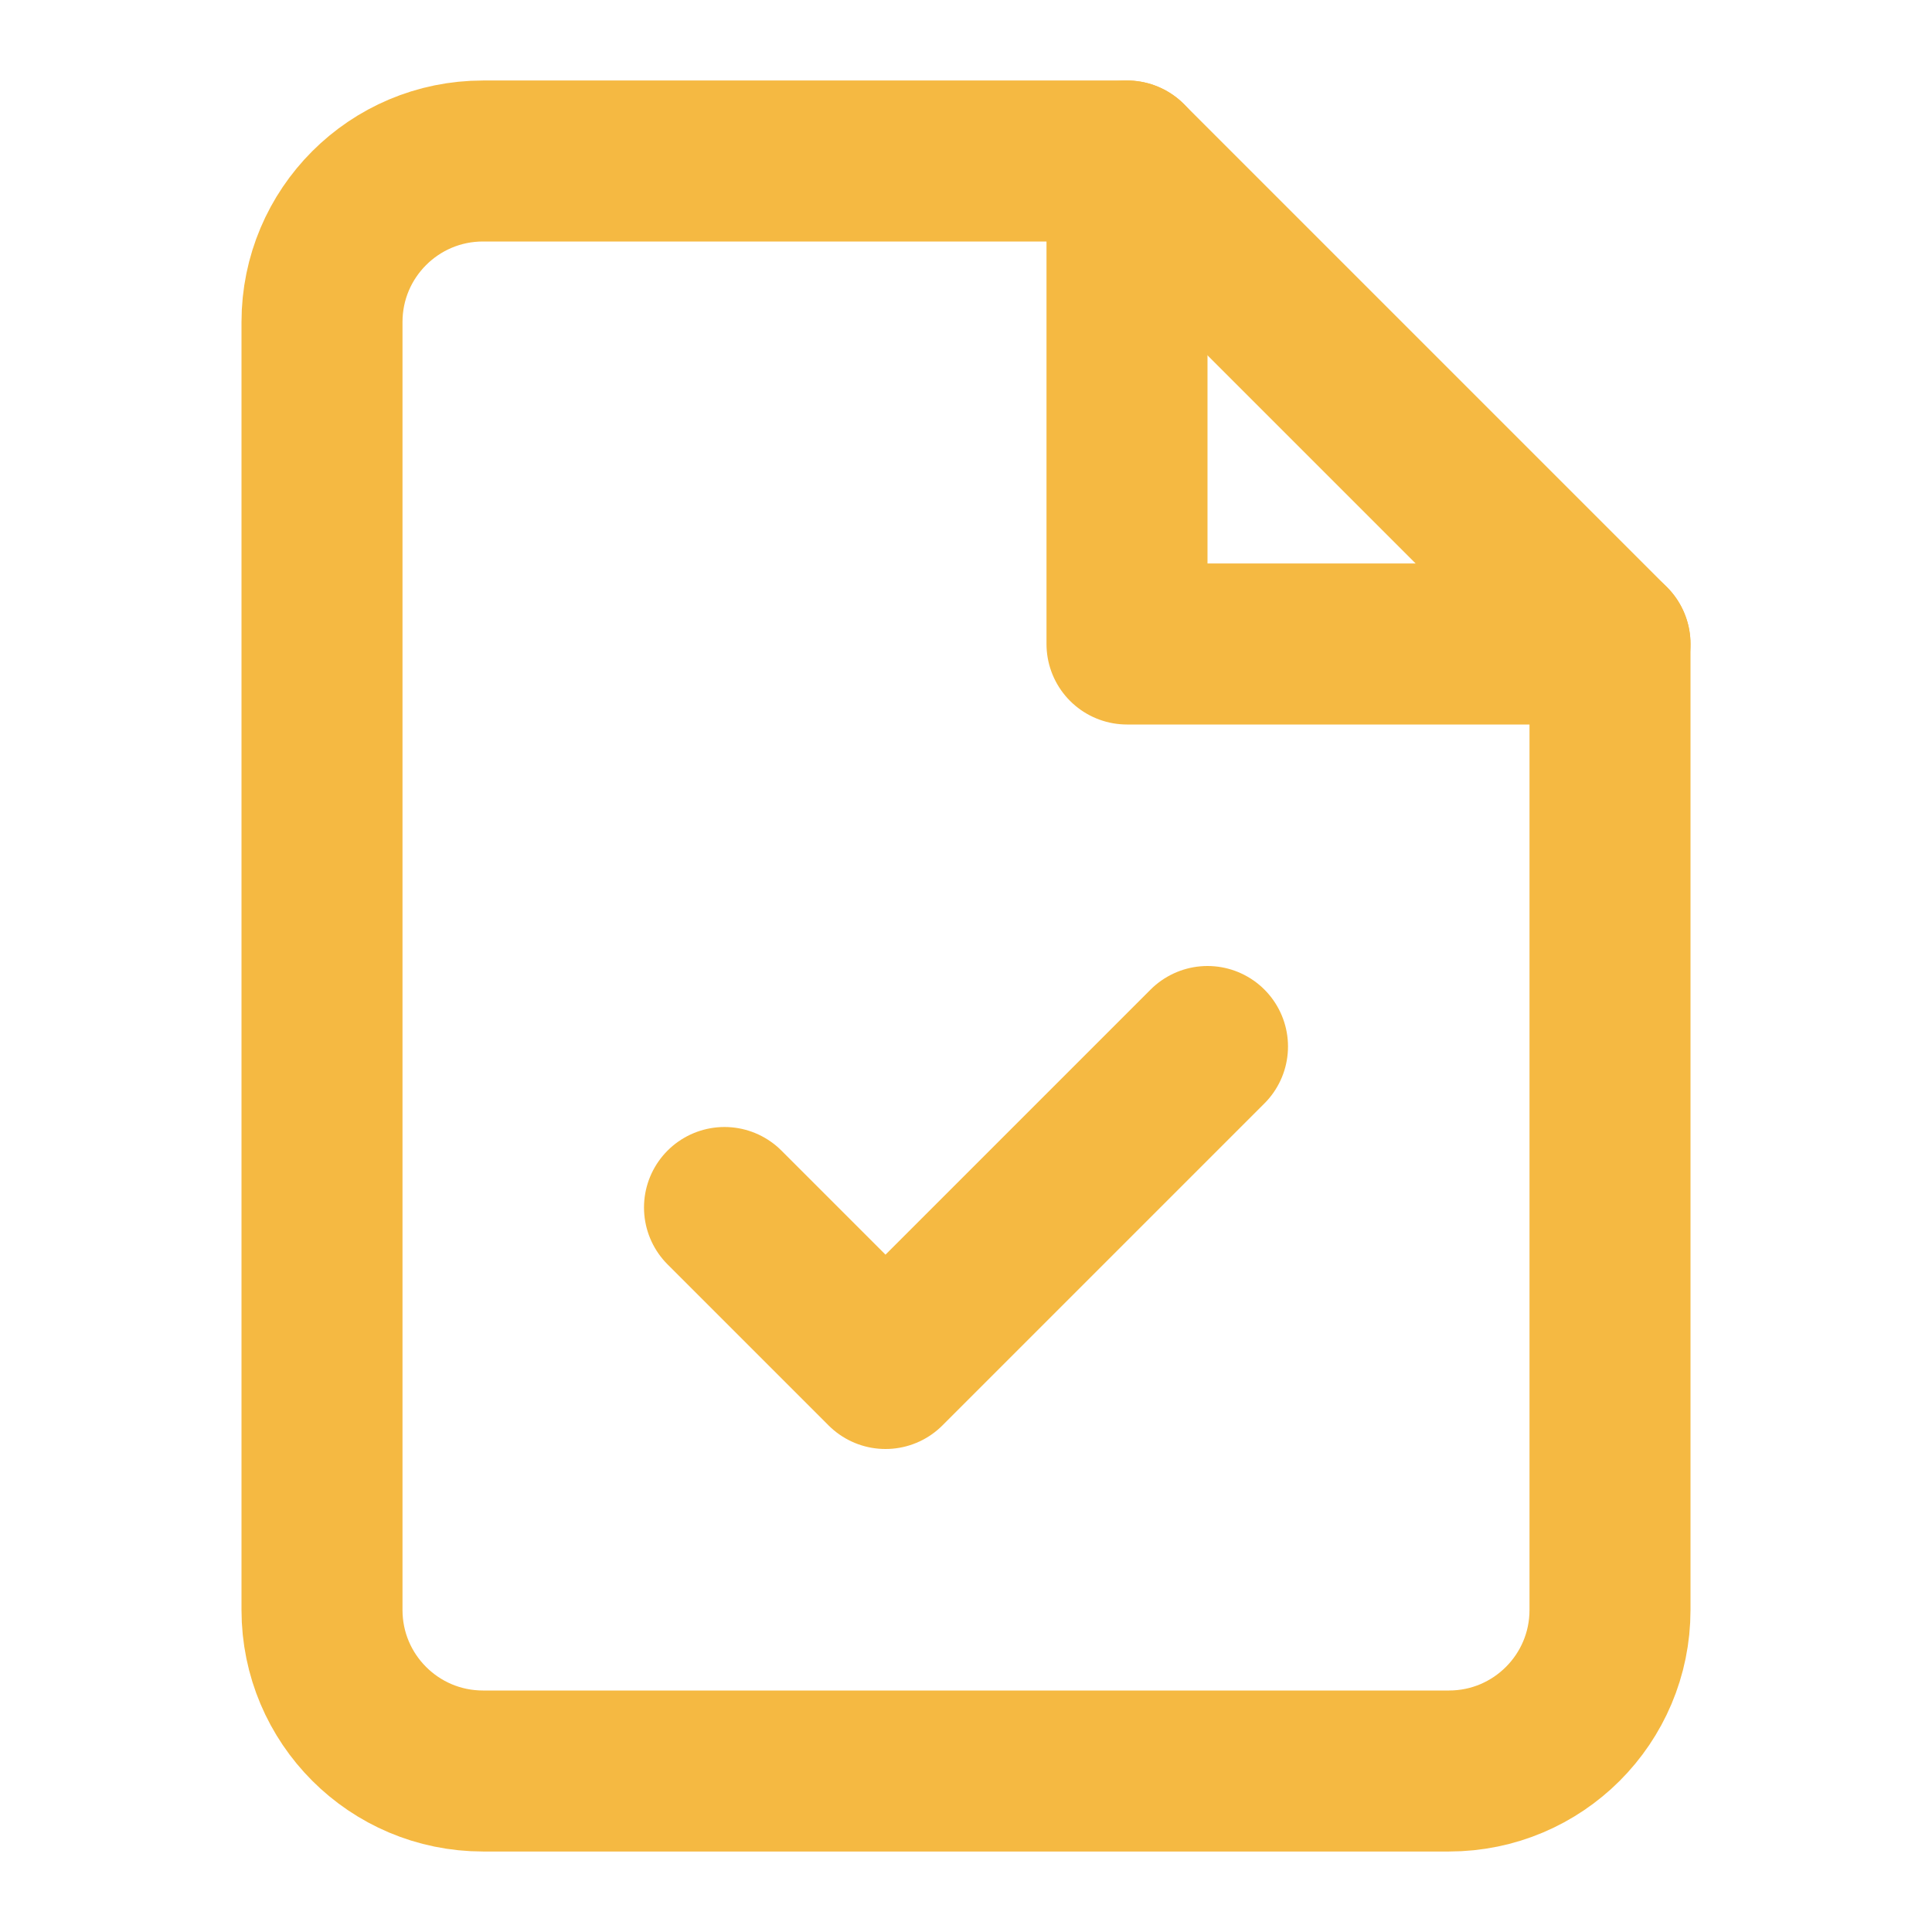
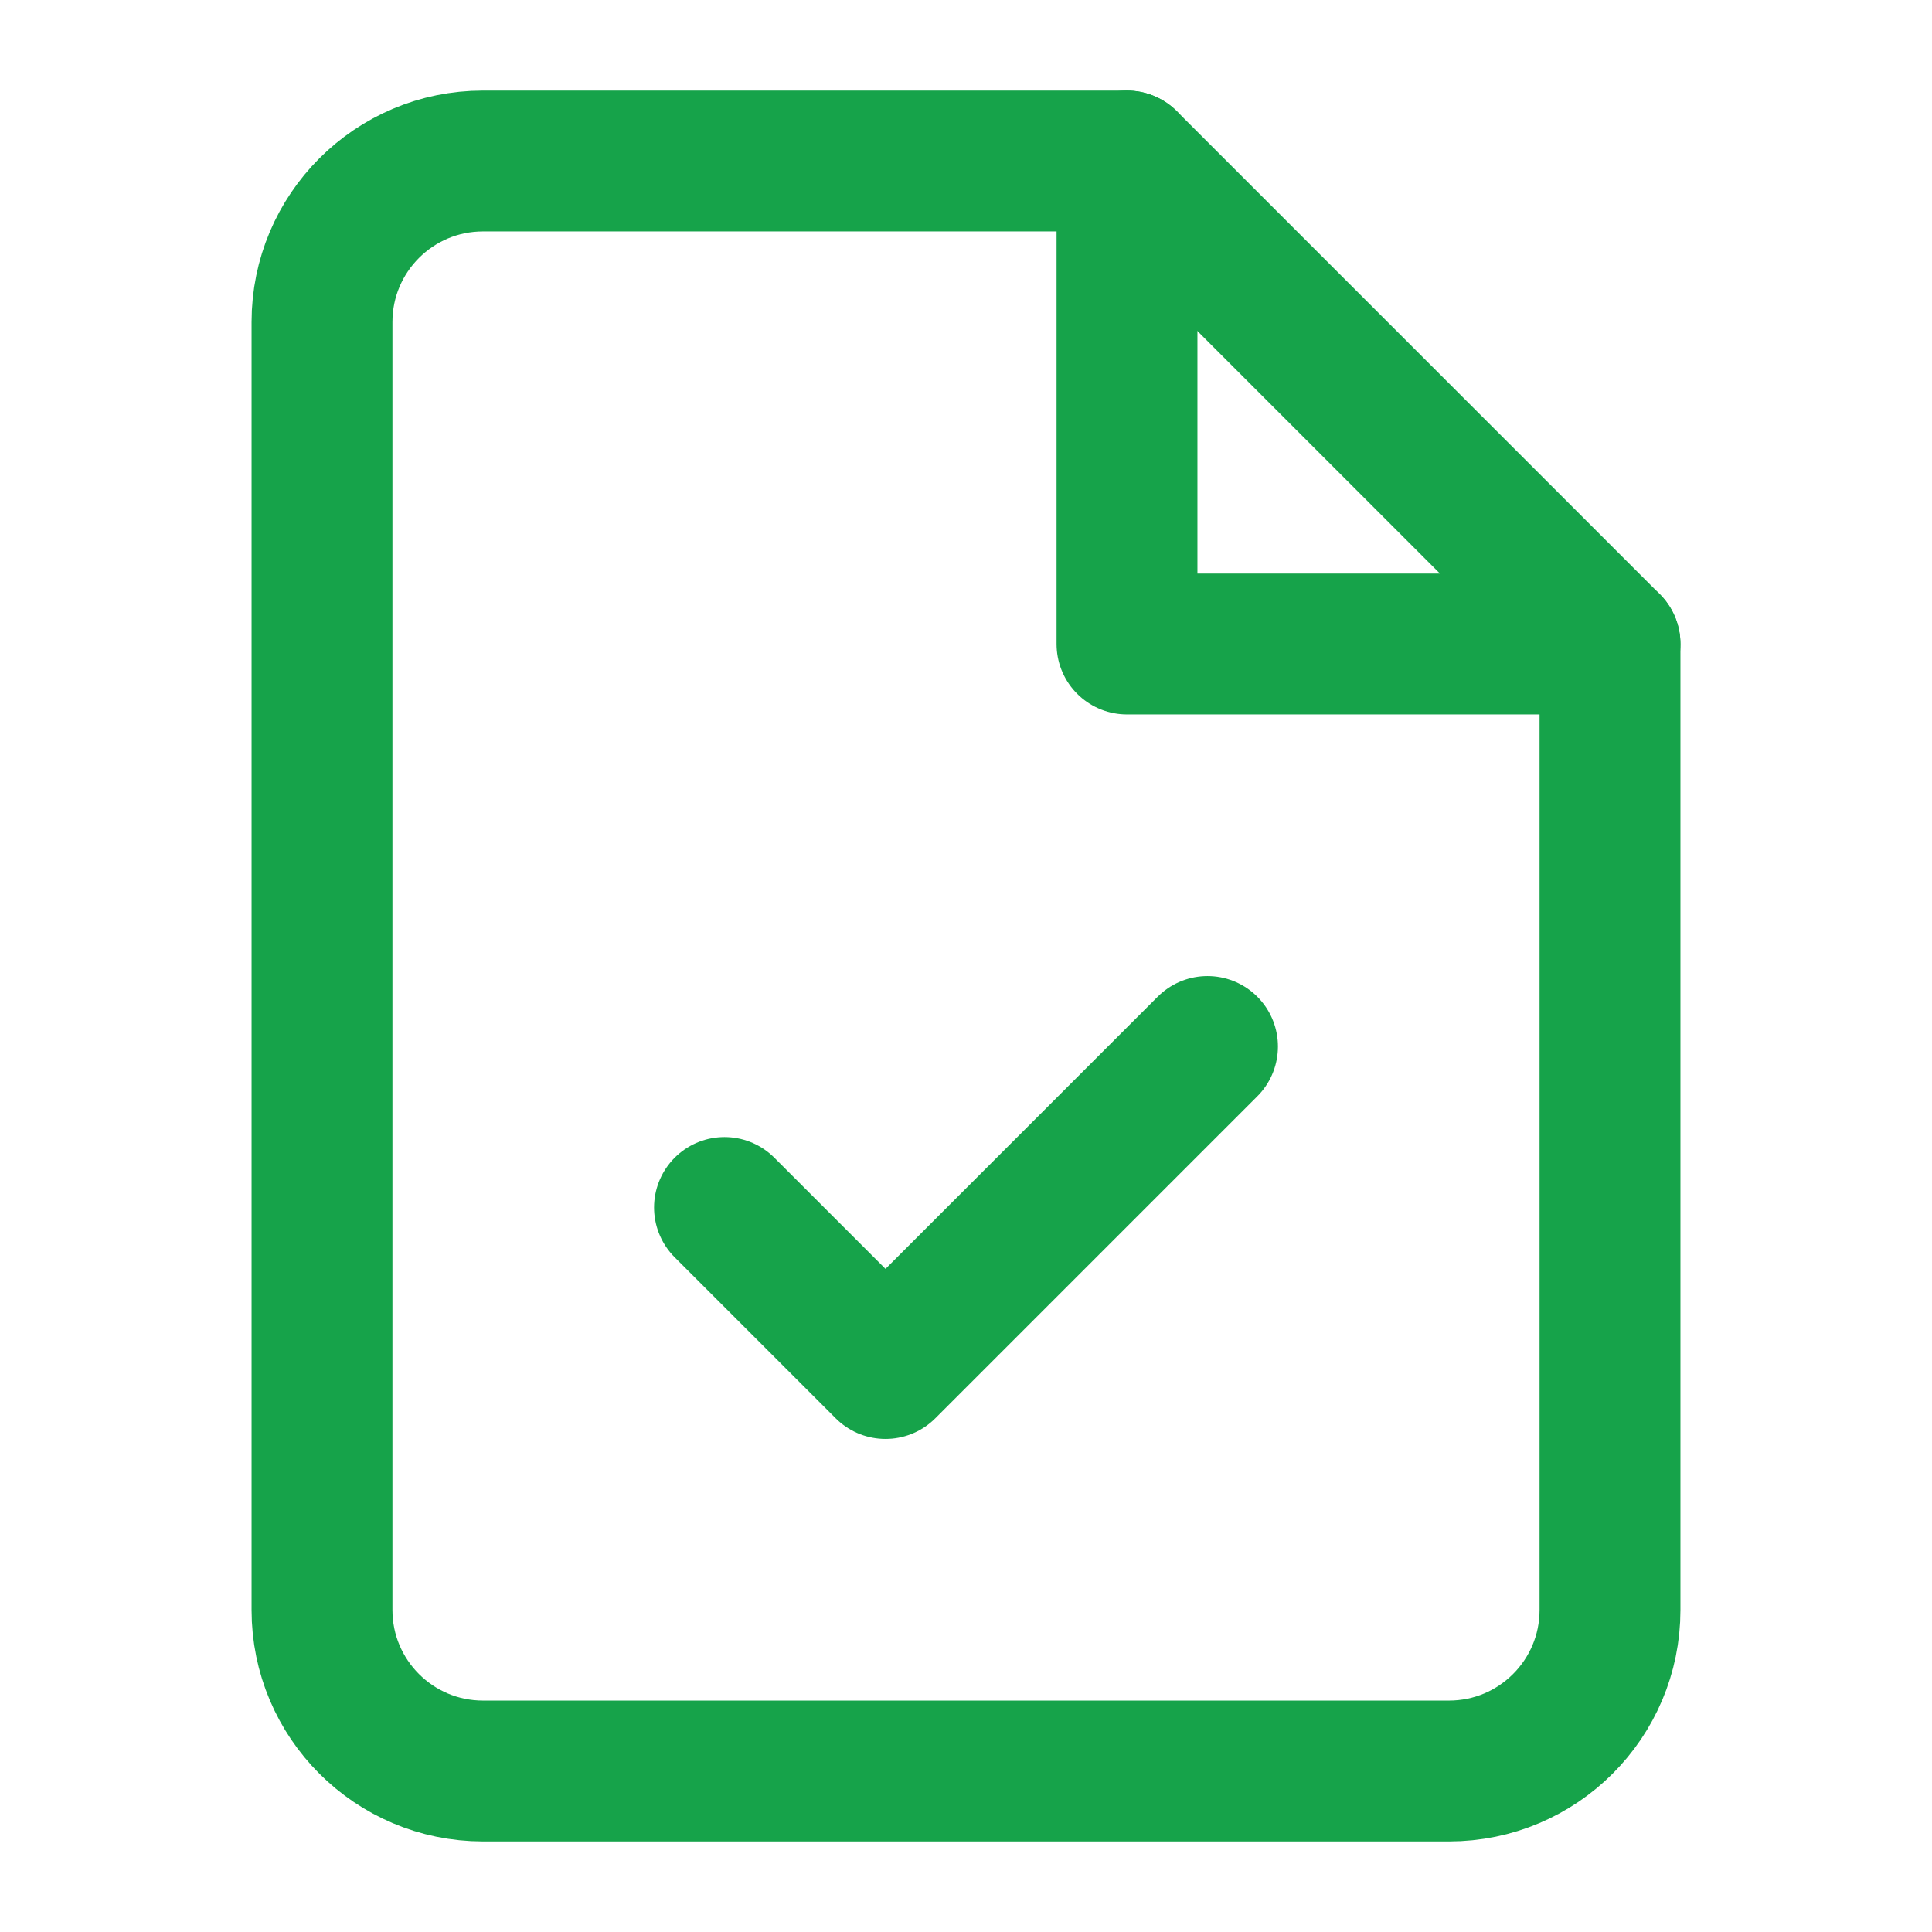
- <svg xmlns="http://www.w3.org/2000/svg" width="24" height="24" viewBox="0 0 24 24" fill="none" stroke="#F5B942" stroke-width="2" stroke-linecap="round" stroke-linejoin="round" role="img" aria-label="audit">
+ <svg xmlns="http://www.w3.org/2000/svg" width="24" height="24" viewBox="0 0 24 24" fill="none" stroke="#16A34A" stroke-width="1.75" stroke-linecap="round" stroke-linejoin="round" role="img" aria-label="audit">
  <path d="M14 2H6a2 2 0 0 0-2 2v16a2 2 0 0 0 2 2h12a2 2 0 0 0 2-2V8z" />
  <polyline points="14 2 14 8 20 8" />
  <polyline points="9 15 11 17 15 13" />
</svg>
